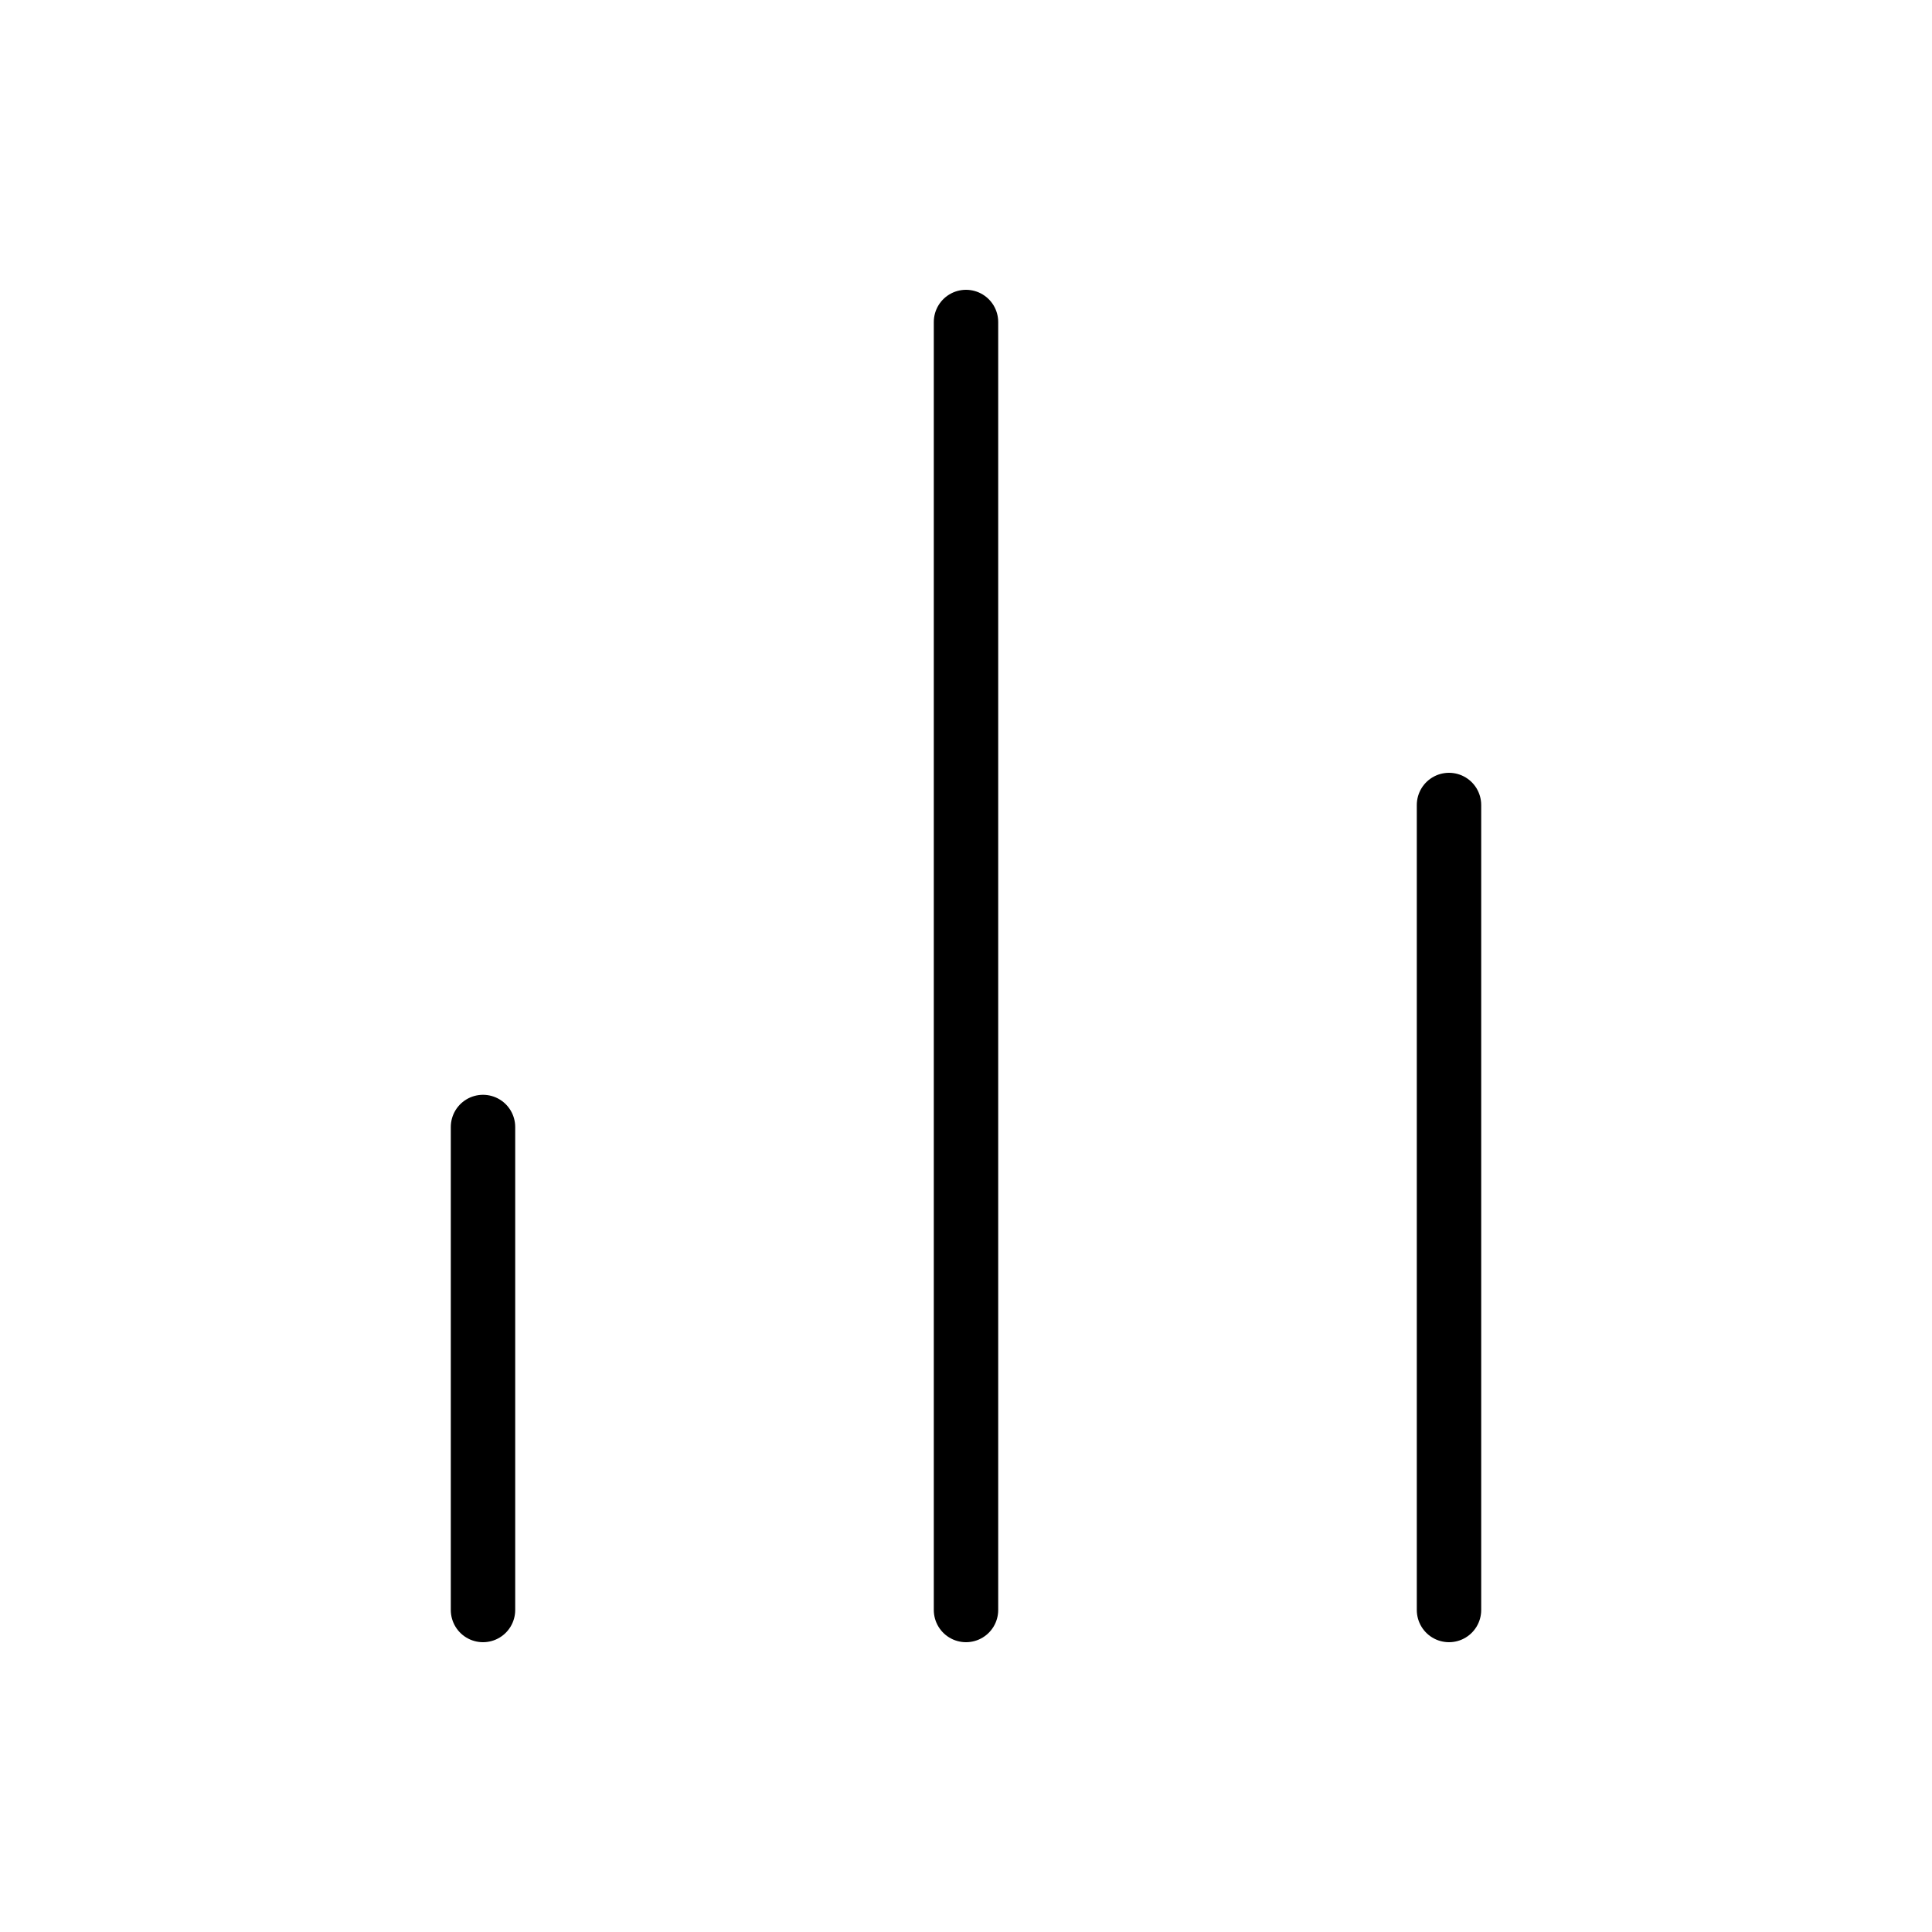
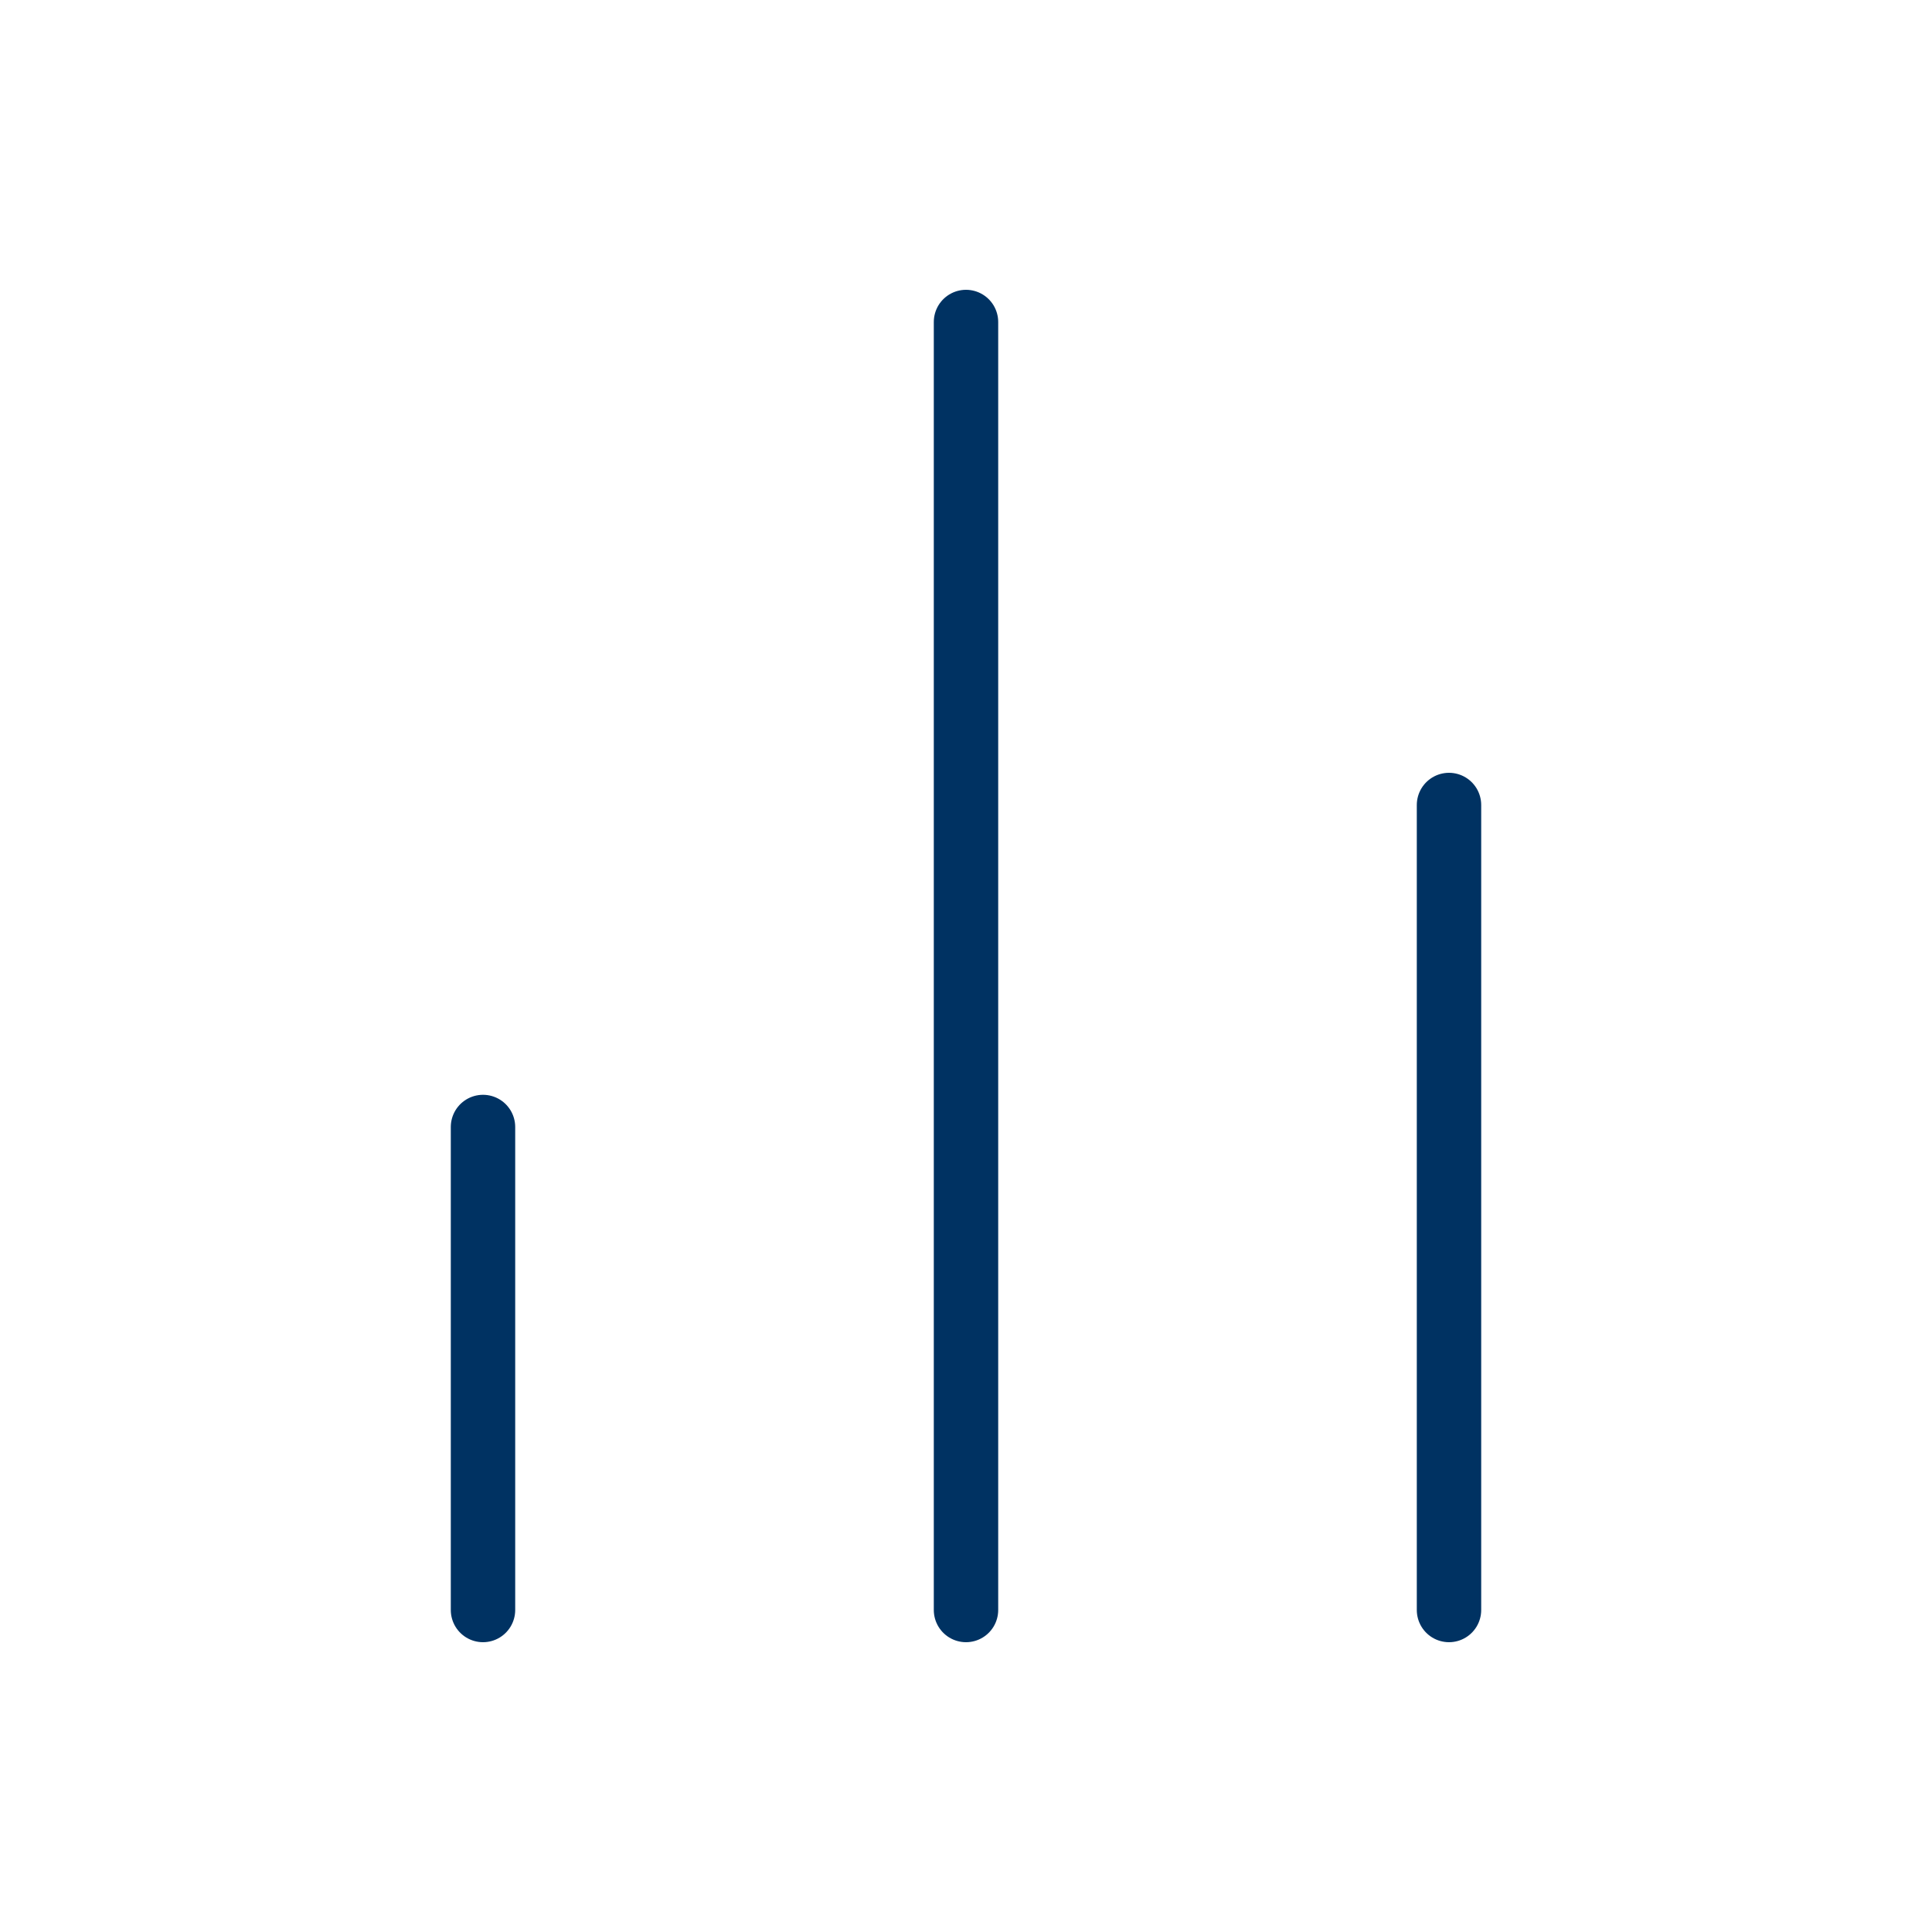
<svg xmlns="http://www.w3.org/2000/svg" width="30" height="30" viewBox="0 0 30 30" fill="none">
-   <path d="M22.5 25V12.5" stroke="black" stroke-linecap="round" stroke-linejoin="round" />
-   <path d="M15 25V5" stroke="black" stroke-linecap="round" stroke-linejoin="round" />
-   <path d="M7.5 25V17.5" stroke="black" stroke-linecap="round" stroke-linejoin="round" />
+   <path d="M22.5 25V12.5" stroke="#003262" stroke-linecap="round" stroke-linejoin="round" />
+   <path d="M15 25V5" stroke="#003262" stroke-linecap="round" stroke-linejoin="round" />
+   <path d="M7.5 25V17.5" stroke="#003262" stroke-linecap="round" stroke-linejoin="round" />
</svg>
